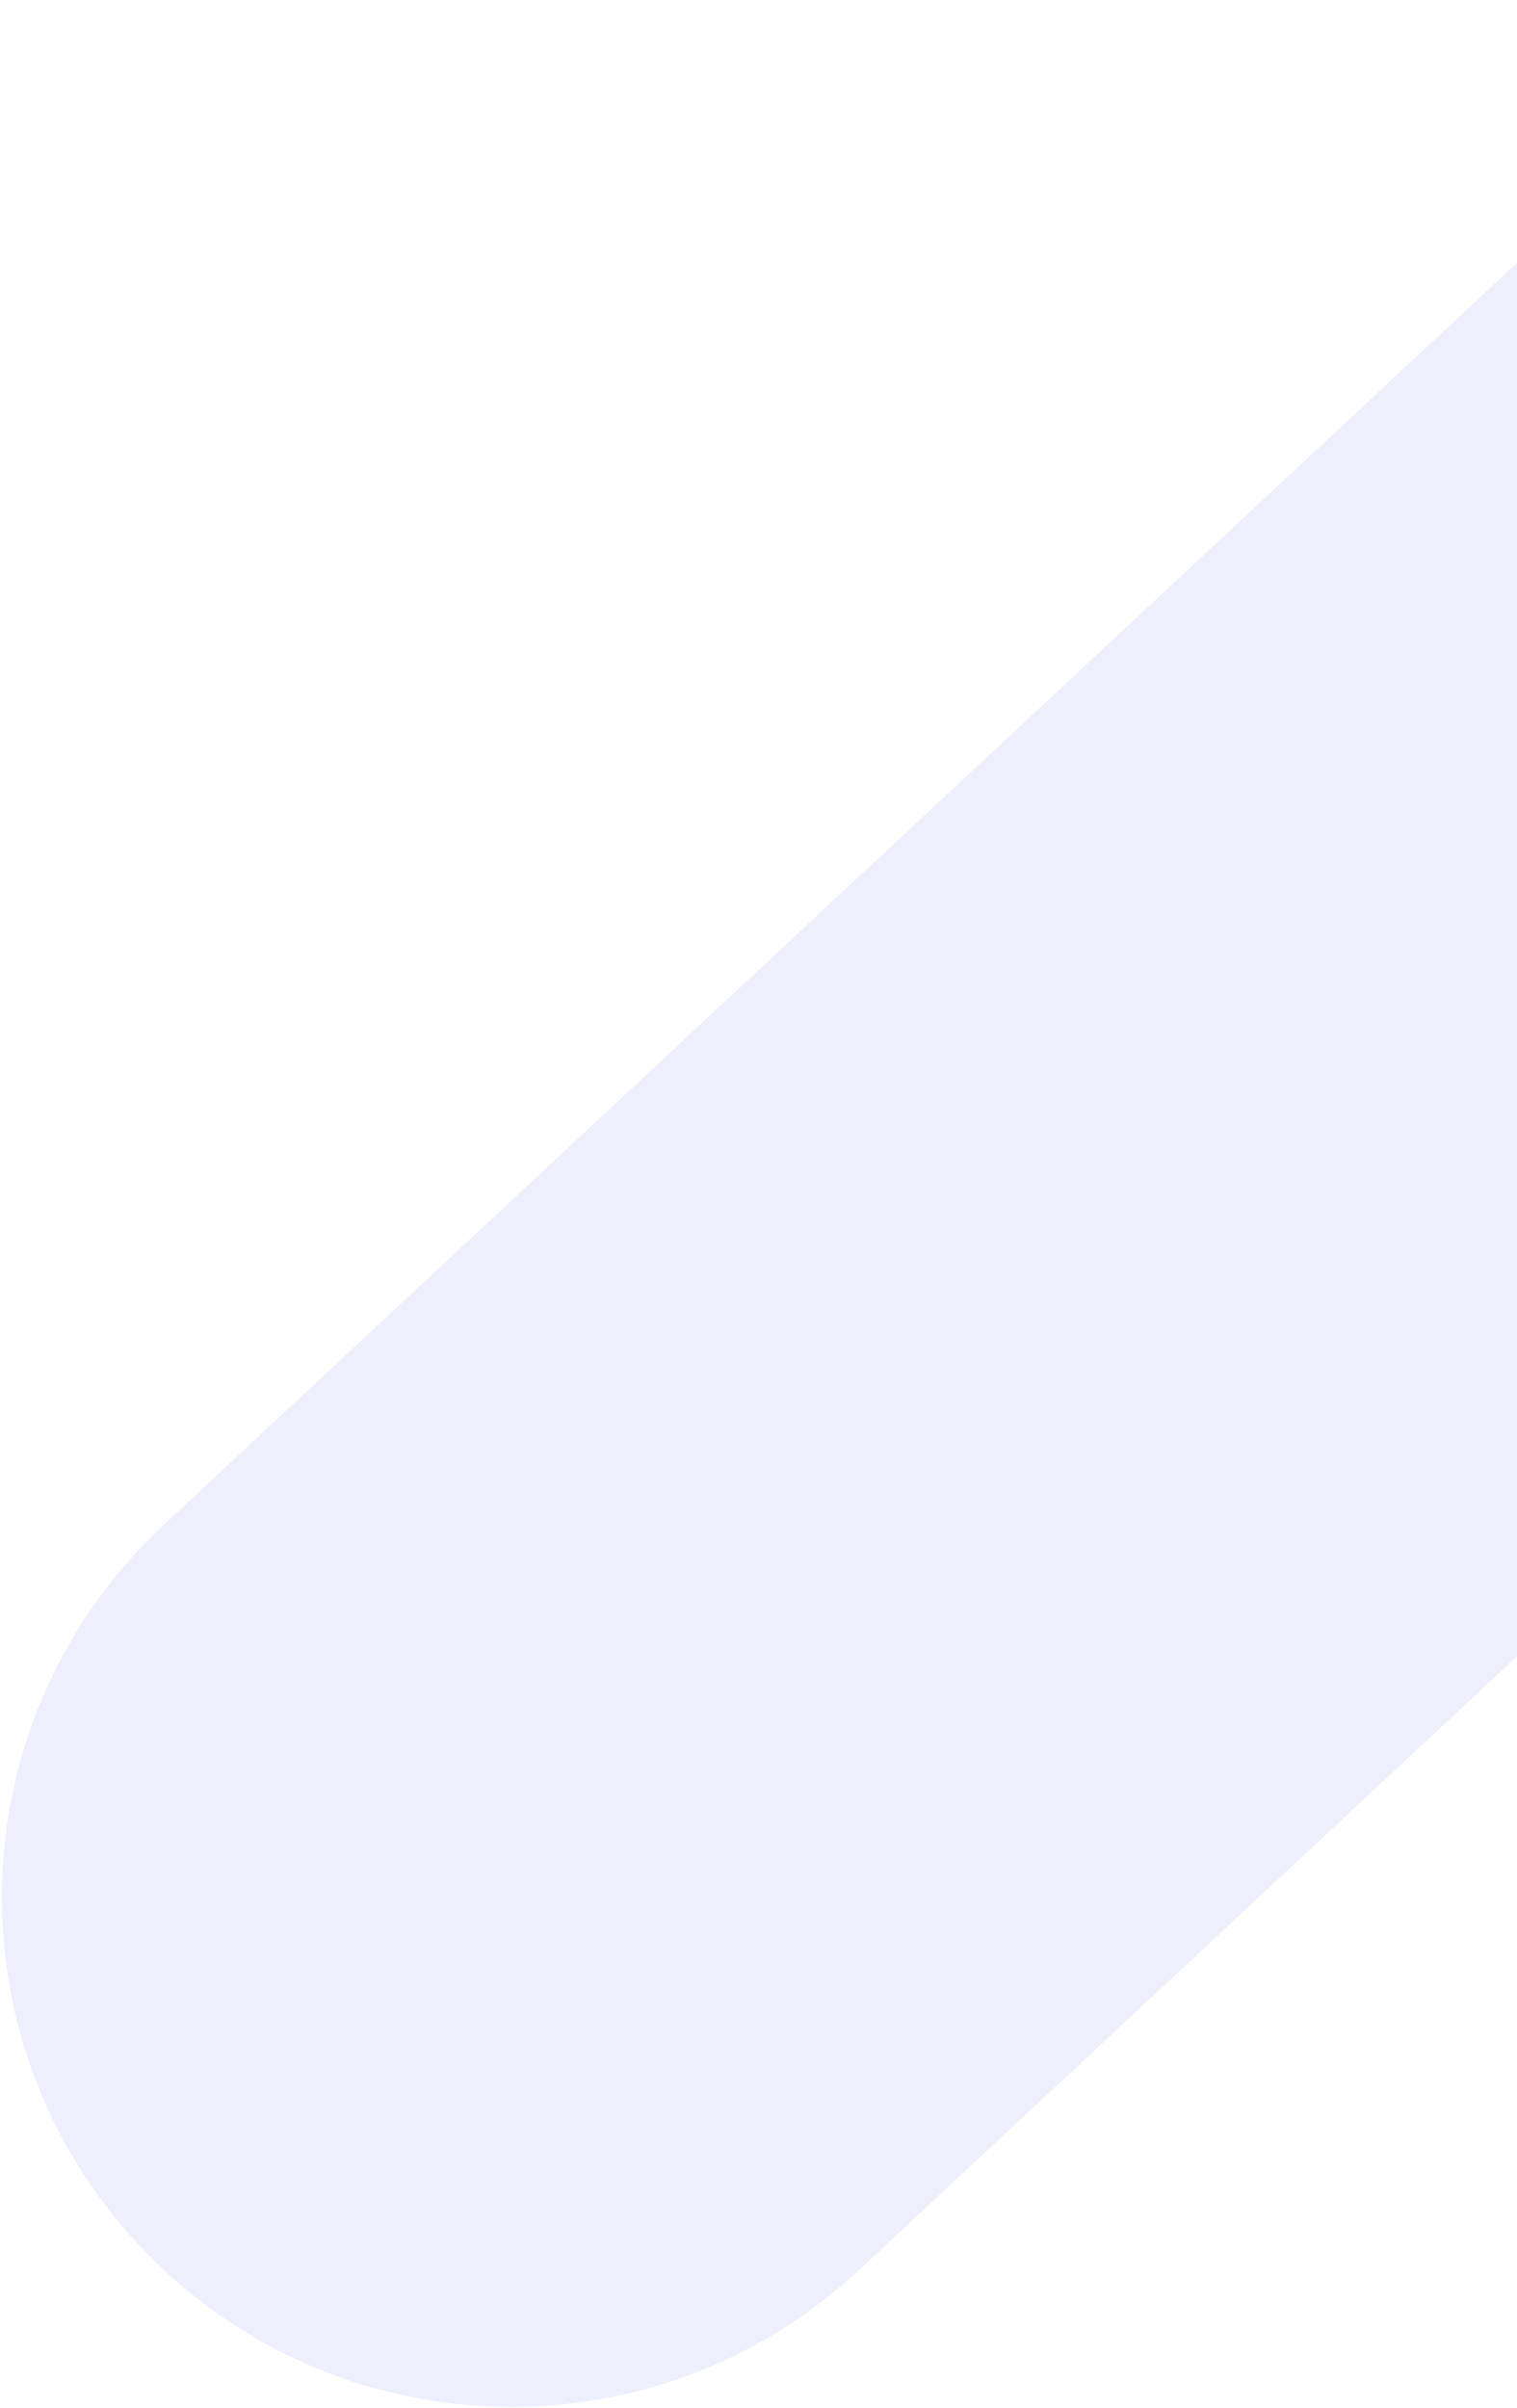
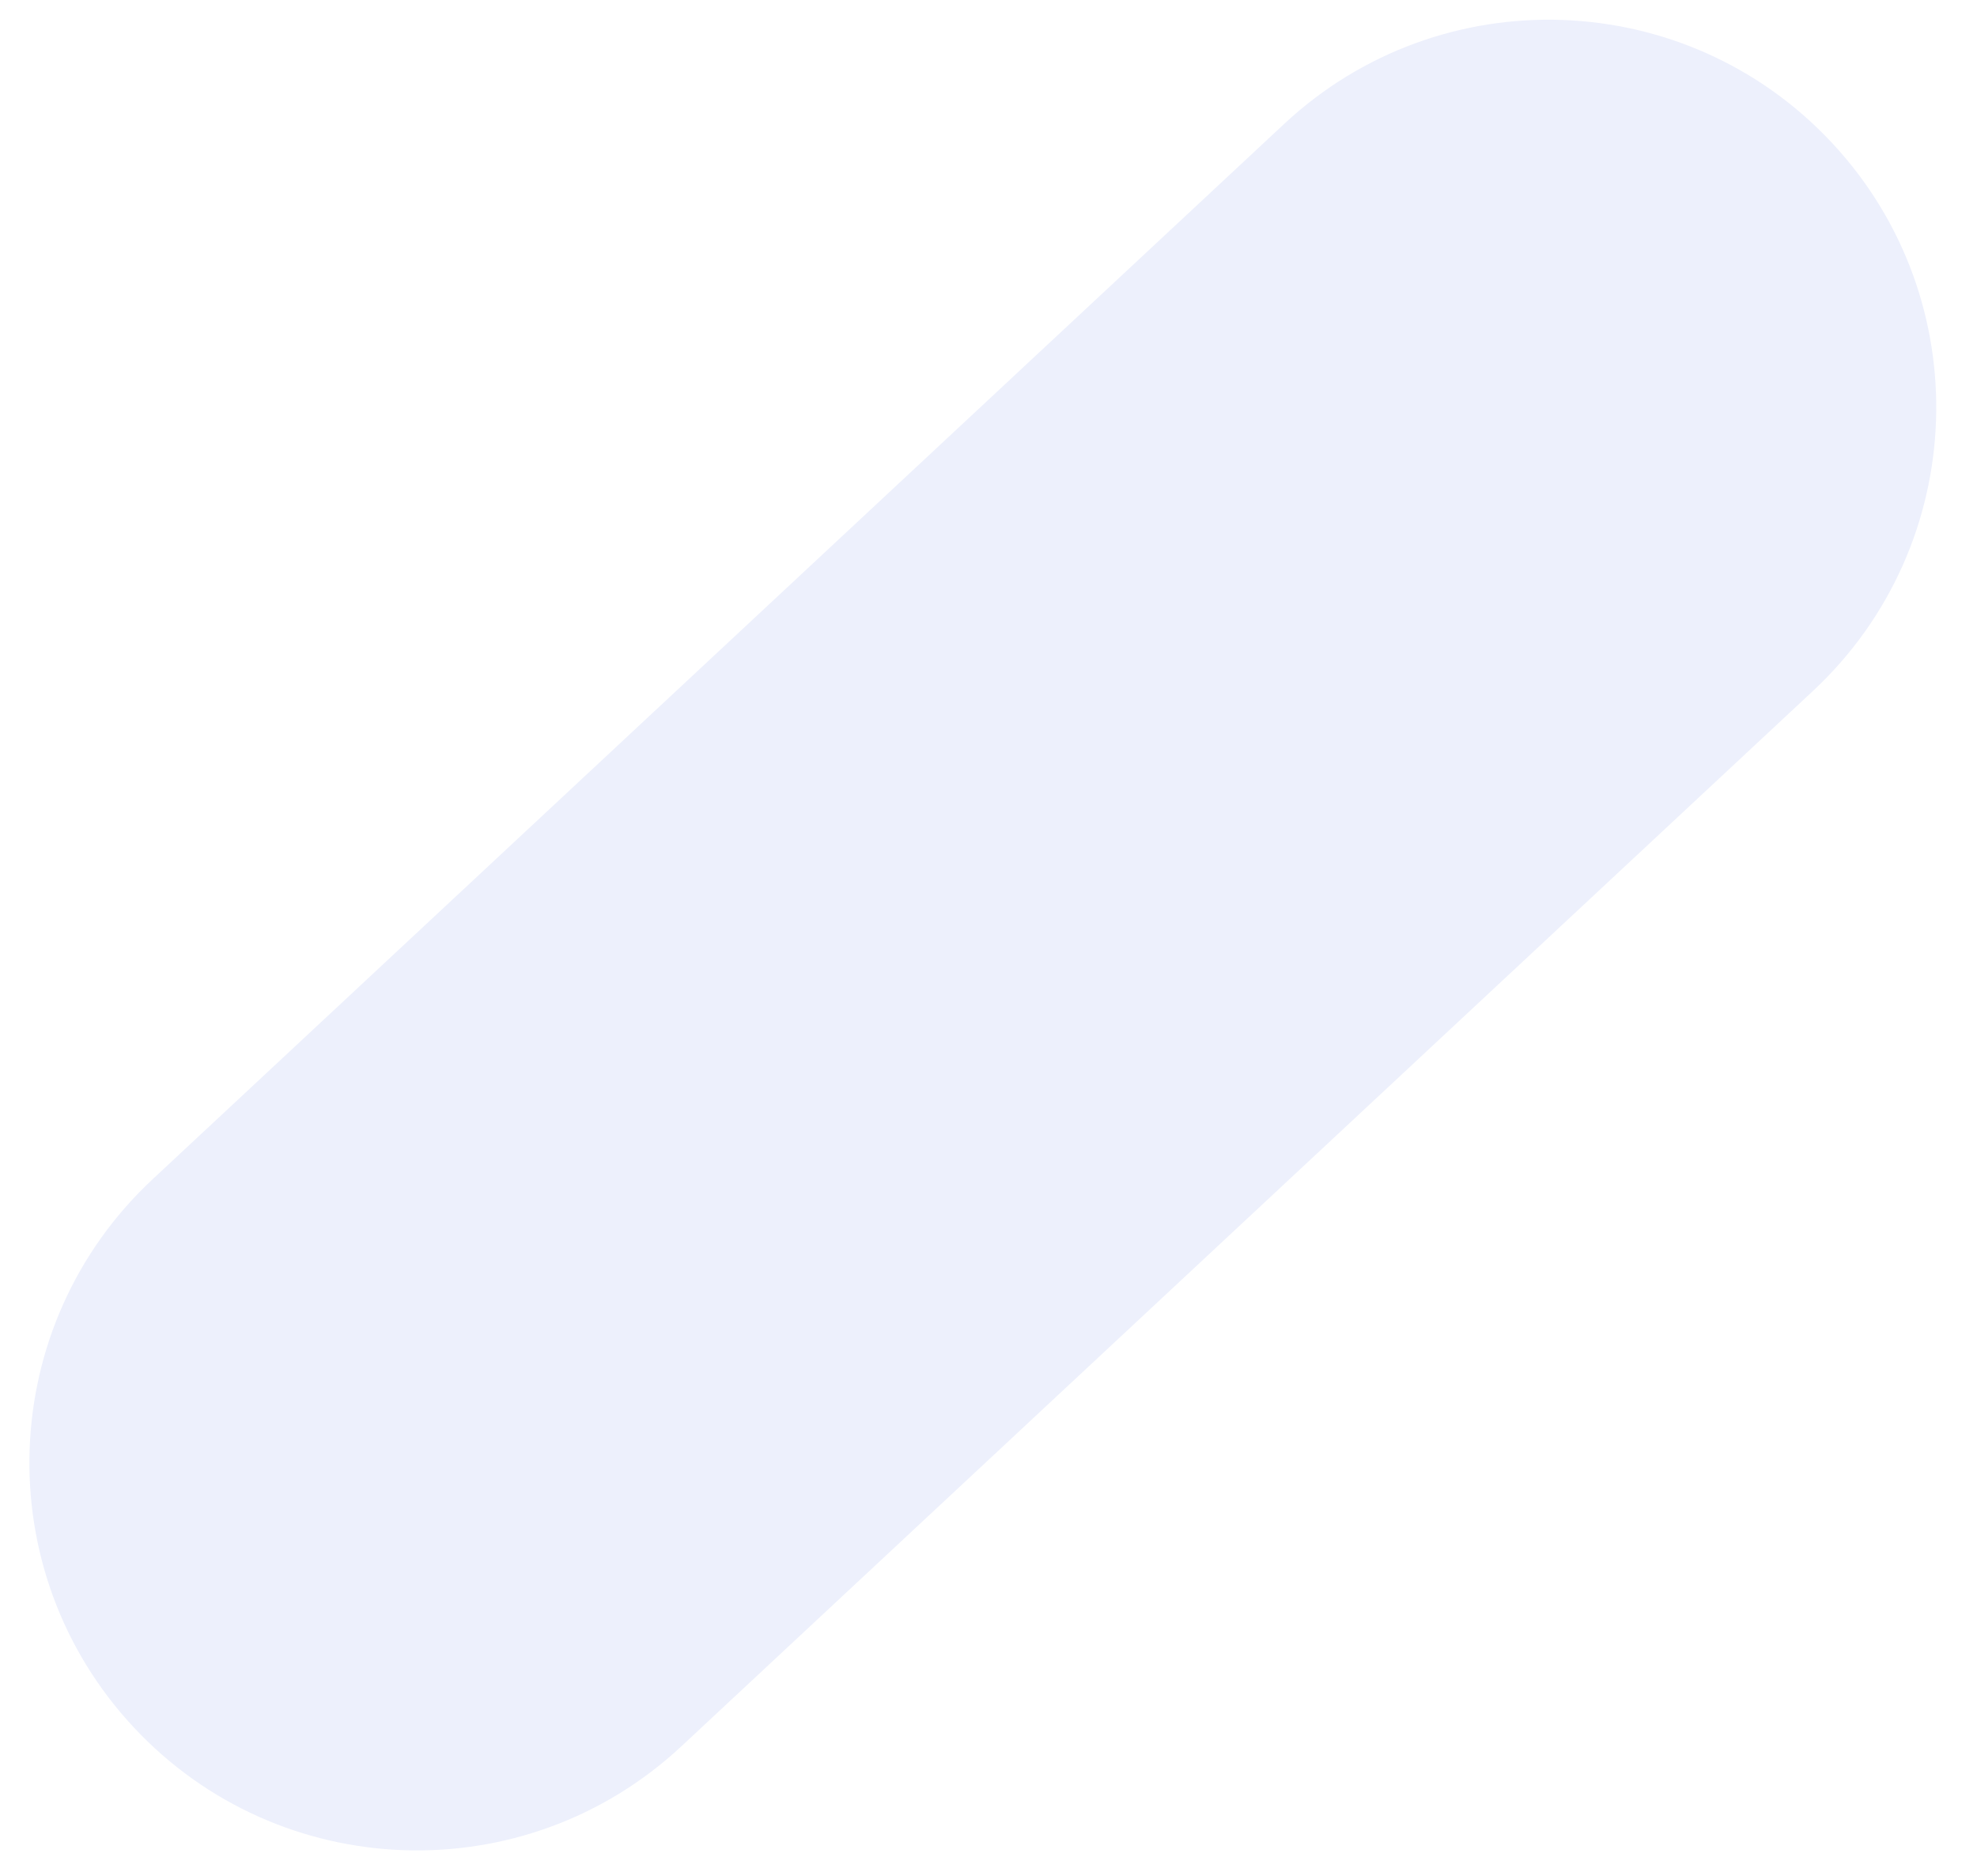
- <svg xmlns="http://www.w3.org/2000/svg" width="238" height="378" viewBox="0 0 238 378" fill="none">
-   <rect x="-32.775" y="293.883" width="479.301" height="160" rx="80" transform="rotate(-43 -32.7754 293.883)" fill="#EDF0FC" />
+ <svg xmlns="http://www.w3.org/2000/svg" width="408" height="387" viewBox="0 0 408 387" fill="none">
+   <mask id="mask0_9071_11051" style="mask-type:alpha" maskUnits="userSpaceOnUse" x="0" y="0" width="408" height="387">
+     <rect width="408" height="387" fill="#D9D9D9" />
+   </mask>
+   <g mask="url(#mask0_9071_11051)">
+     <rect x="-27" y="297.883" width="479.301" height="160" rx="80" transform="rotate(-43 -27 297.883)" fill="#EDF0FC" />
+   </g>
</svg>
